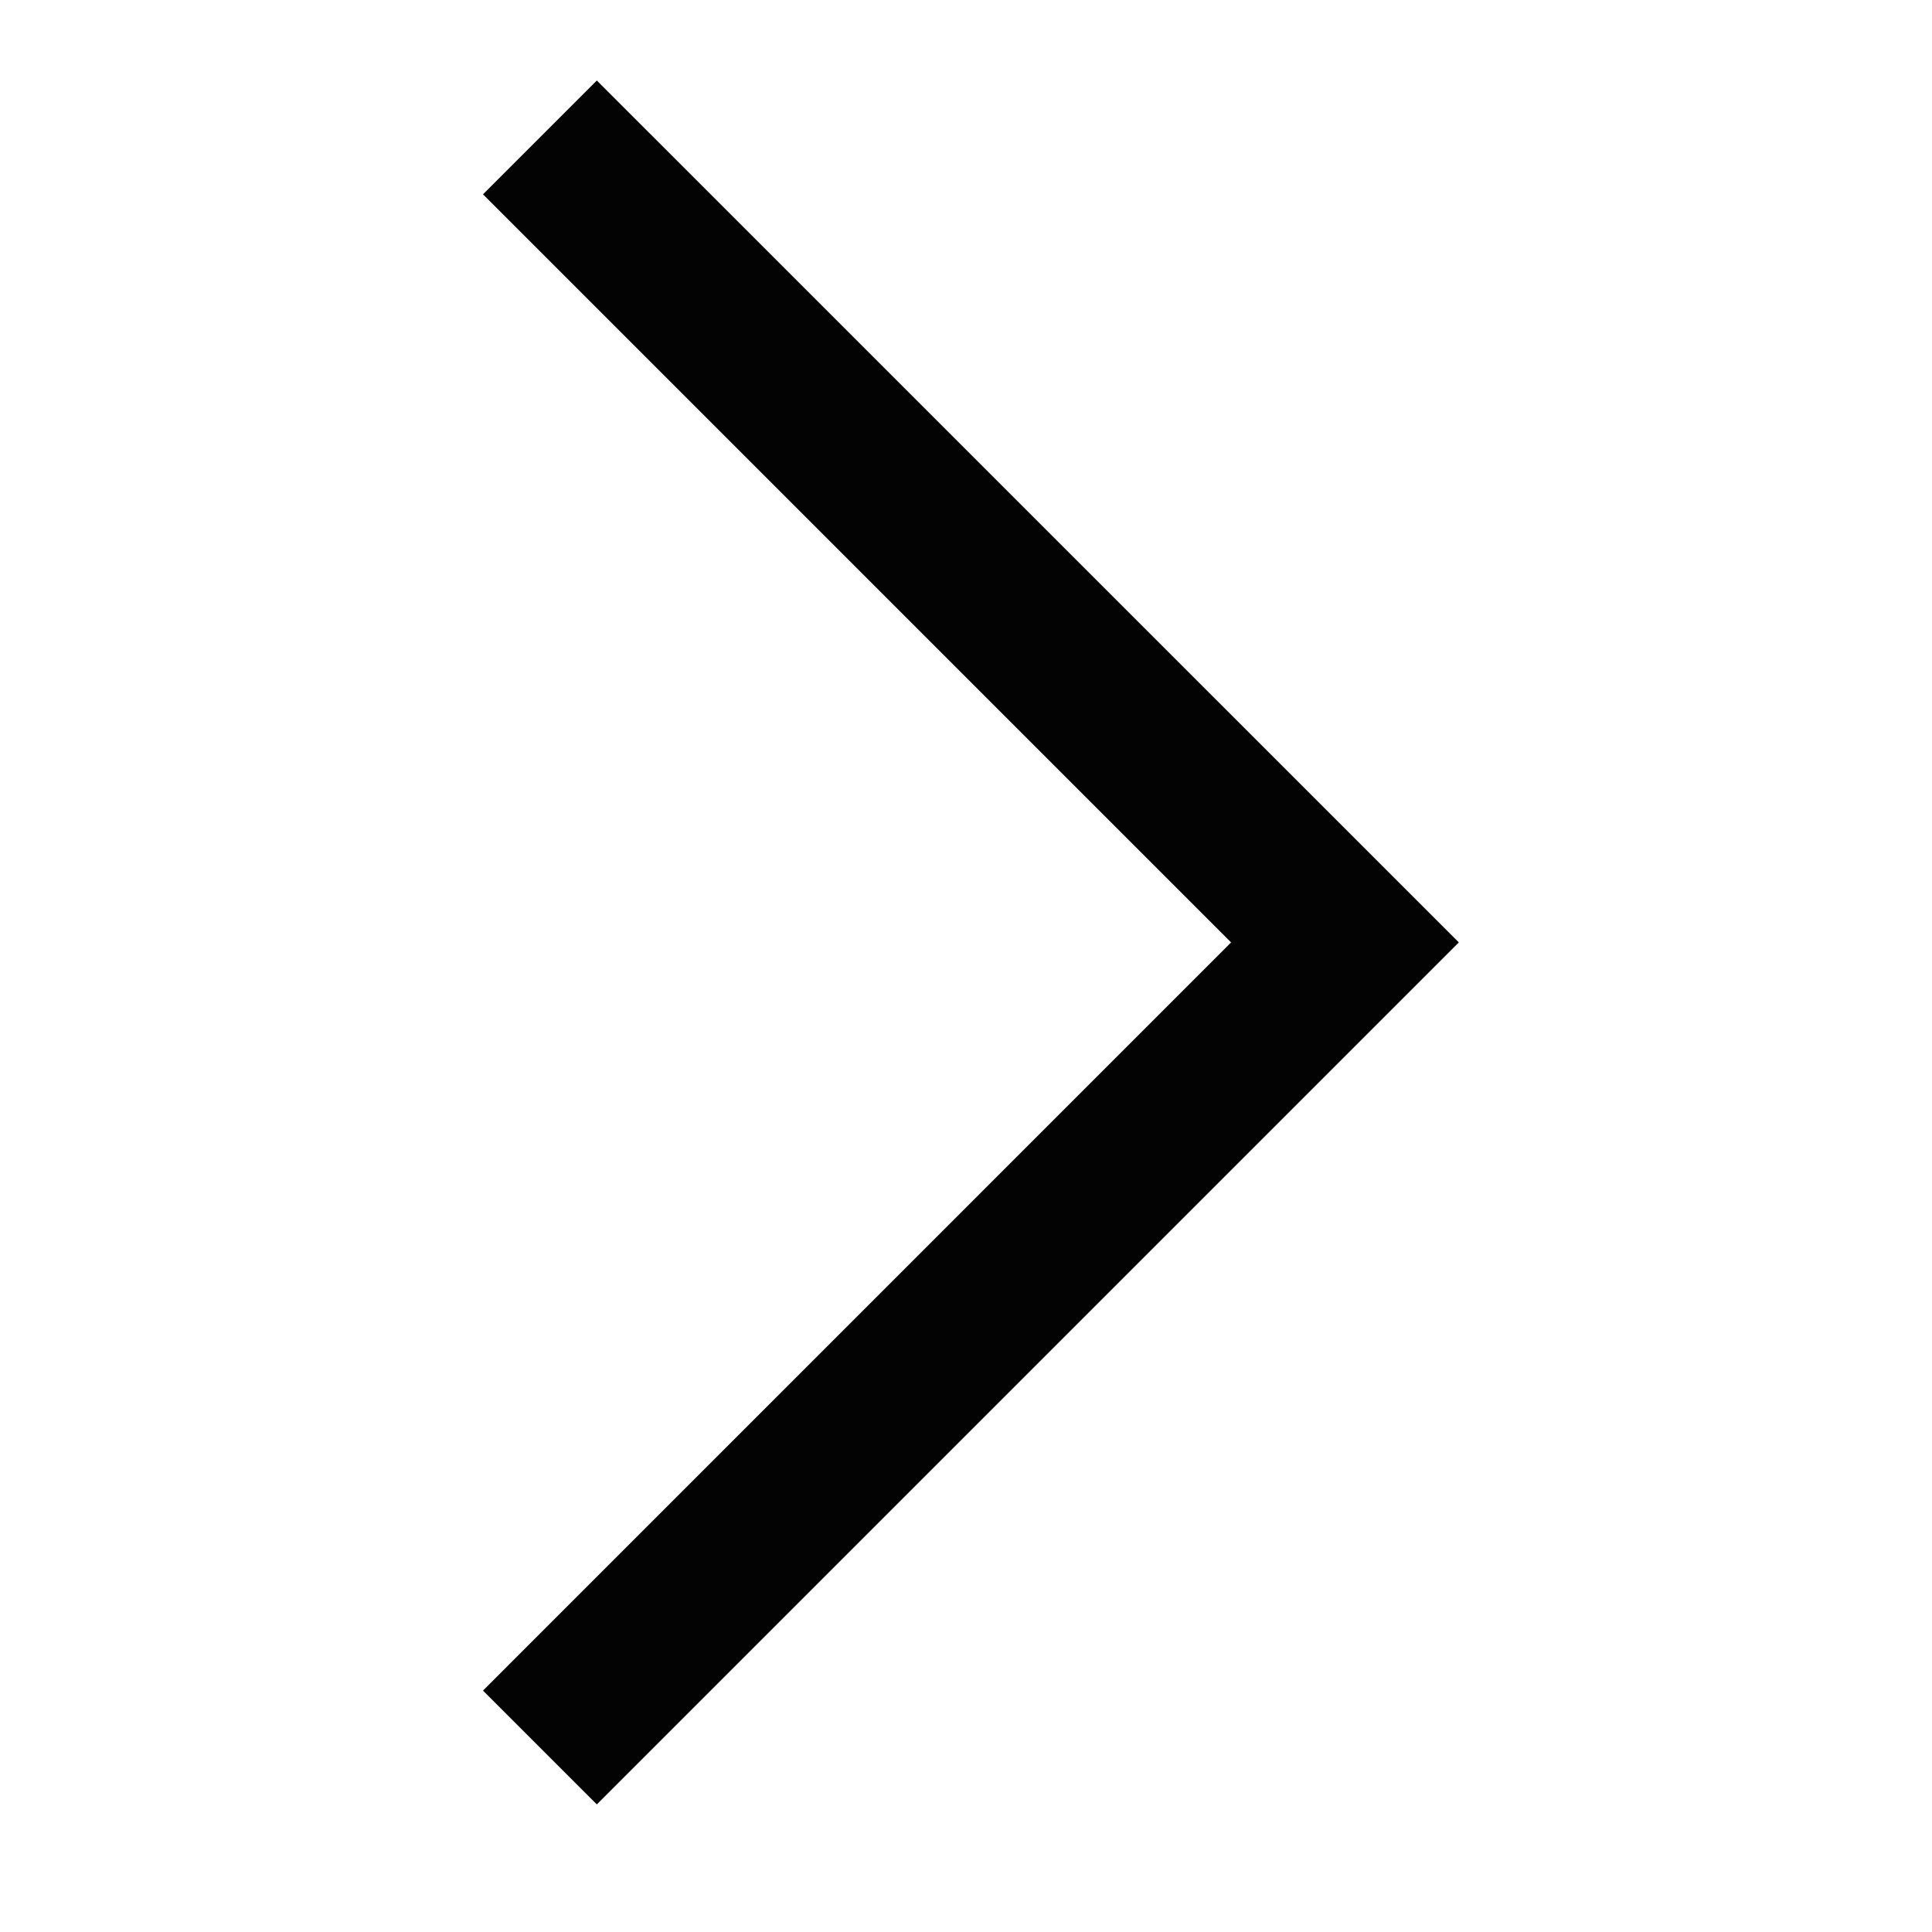
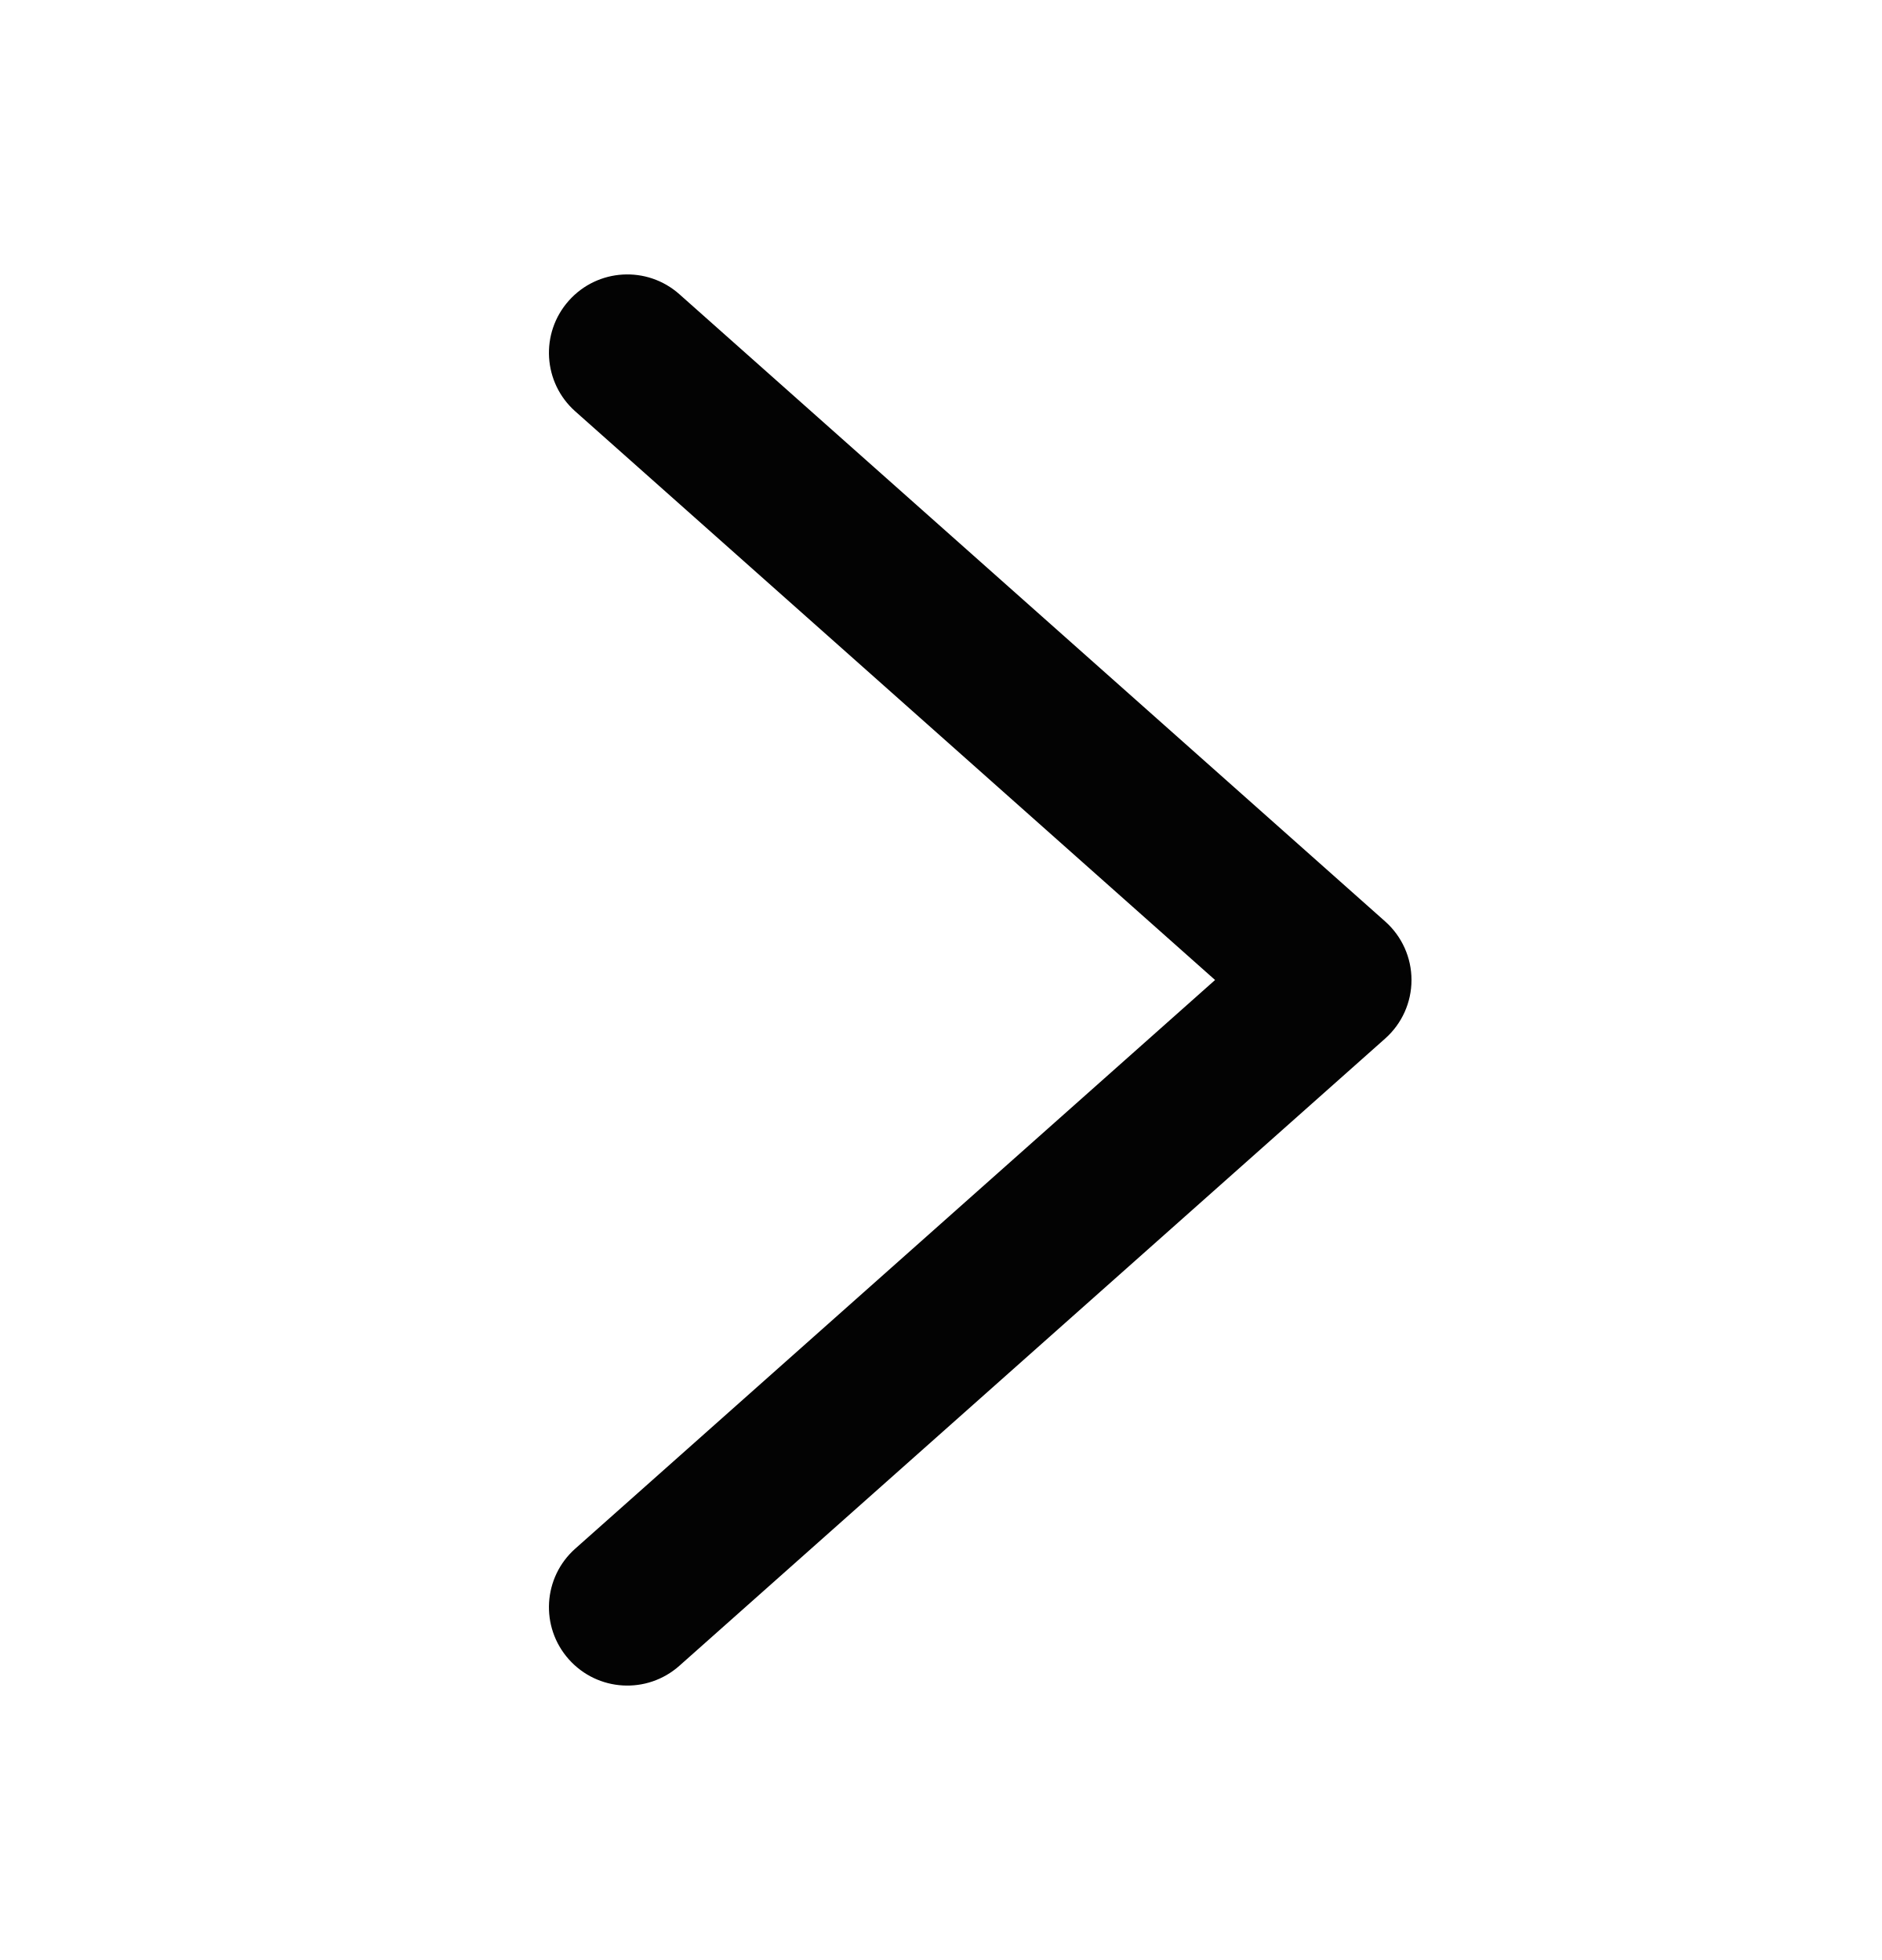
- <svg xmlns="http://www.w3.org/2000/svg" width="24" height="24" viewBox="0 0 24 24" fill="none">
-   <path d="M6 2.414L15.293 11.707L6 21.001L7.414 22.415L18.122 11.707L7.414 1L6 2.414Z" fill="#030303" />
+ <svg xmlns="http://www.w3.org/2000/svg" width="24" height="25" viewBox="0 0 24 25" fill="none">
+   <path d="M7.253 3.836C7.62 3.423 8.251 3.386 8.664 3.753L17.664 11.753C17.878 11.943 18 12.214 18 12.5C18 12.786 17.878 13.057 17.664 13.247L8.664 21.247C8.251 21.614 7.62 21.577 7.253 21.164C6.886 20.751 6.923 20.12 7.336 19.753L15.495 12.5L7.336 5.247C6.923 4.88 6.886 4.249 7.253 3.836Z" fill="#030303" />
</svg>
